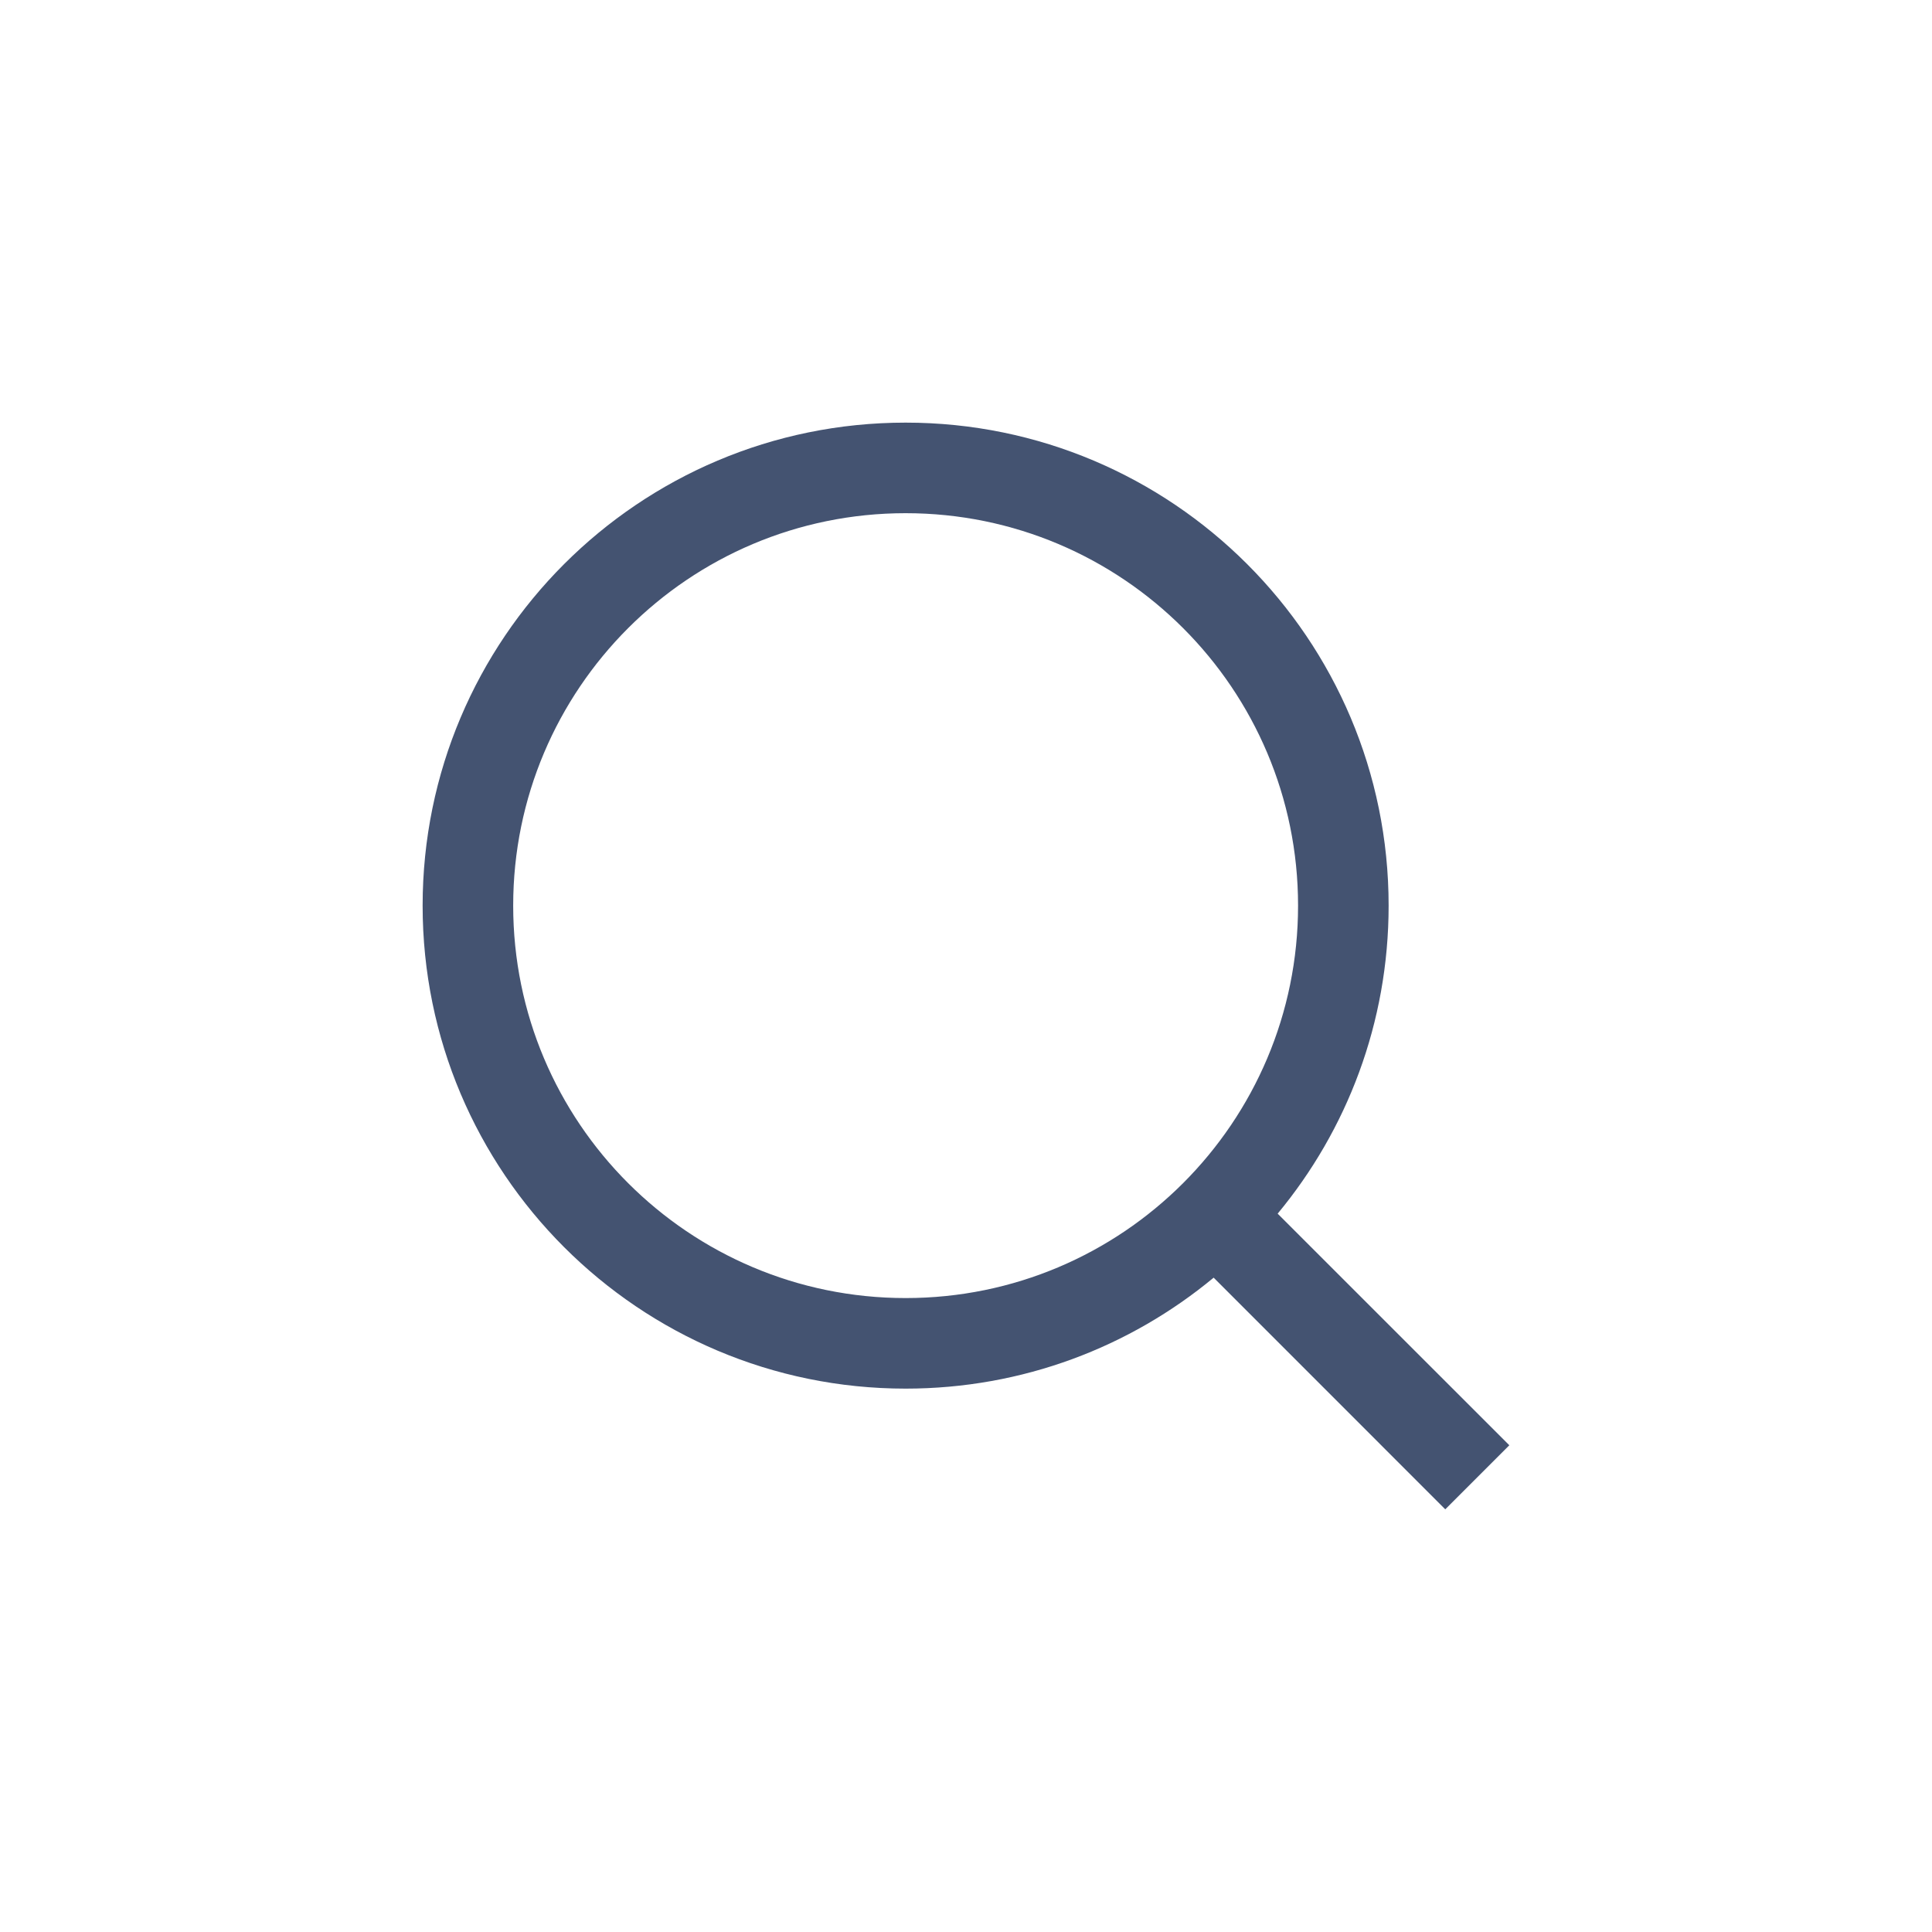
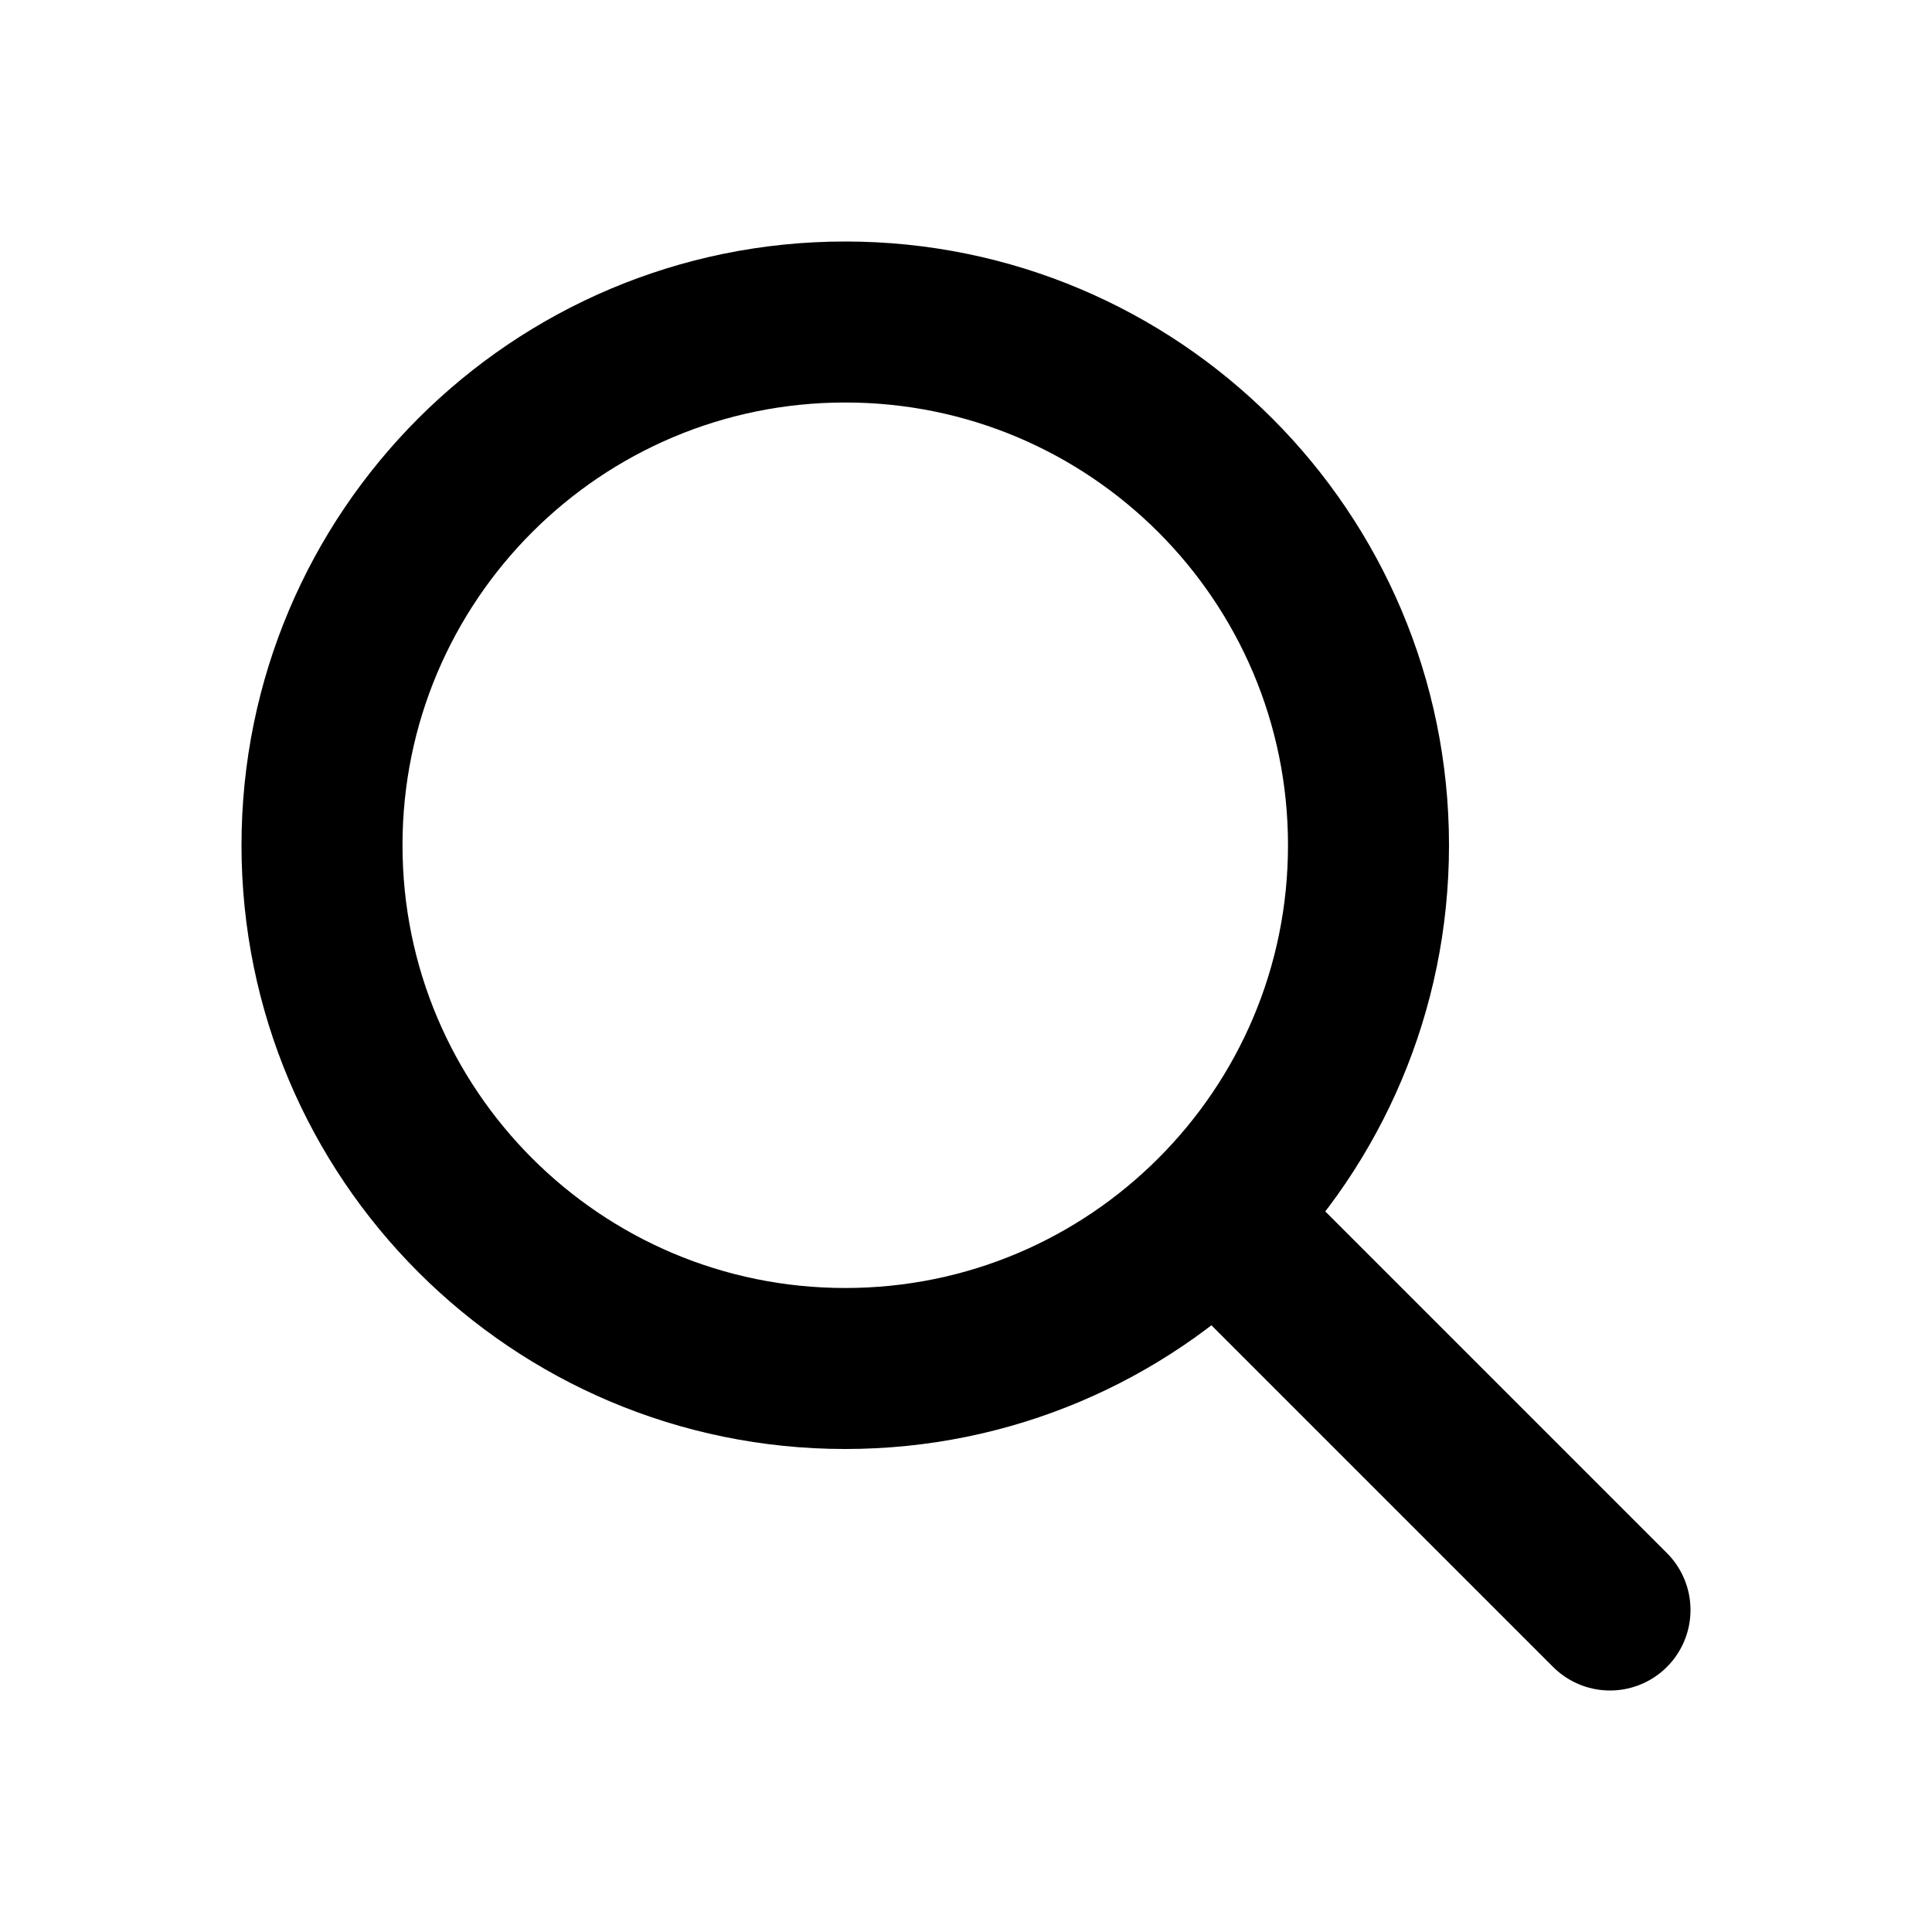
- <svg xmlns="http://www.w3.org/2000/svg" width="32" height="32" viewBox="0 0 32 32" fill="none">
-   <path fill-rule="evenodd" clip-rule="evenodd" d="M21.5 15C21.5 18.59 18.59 21.5 15 21.5C11.41 21.5 8.5 18.59 8.5 15C8.5 11.41 11.41 8.5 15 8.5C18.59 8.5 21.5 11.41 21.5 15ZM20.102 21.162C18.717 22.31 16.939 23 15 23C10.582 23 7 19.418 7 15C7 10.582 10.582 7 15 7C19.418 7 23 10.582 23 15C23 16.939 22.31 18.717 21.162 20.102L24.999 23.938L23.938 24.999L20.102 21.162Z" fill="#445371" />
+ <svg xmlns="http://www.w3.org/2000/svg" width="24" height="24" viewBox="0 0 24 24" fill="none">
+   <path d="M20 20L15.096 15.096M15.096 15.096C16.273 13.92 17 12.295 17 10.5C17 6.91 14.09 4 10.5 4C6.91 4 4 6.91 4 10.5C4 14.09 6.91 17 10.5 17C12.295 17 13.92 16.273 15.096 15.096Z" stroke="black" stroke-width="2" stroke-linecap="round" stroke-linejoin="round" />
</svg>
